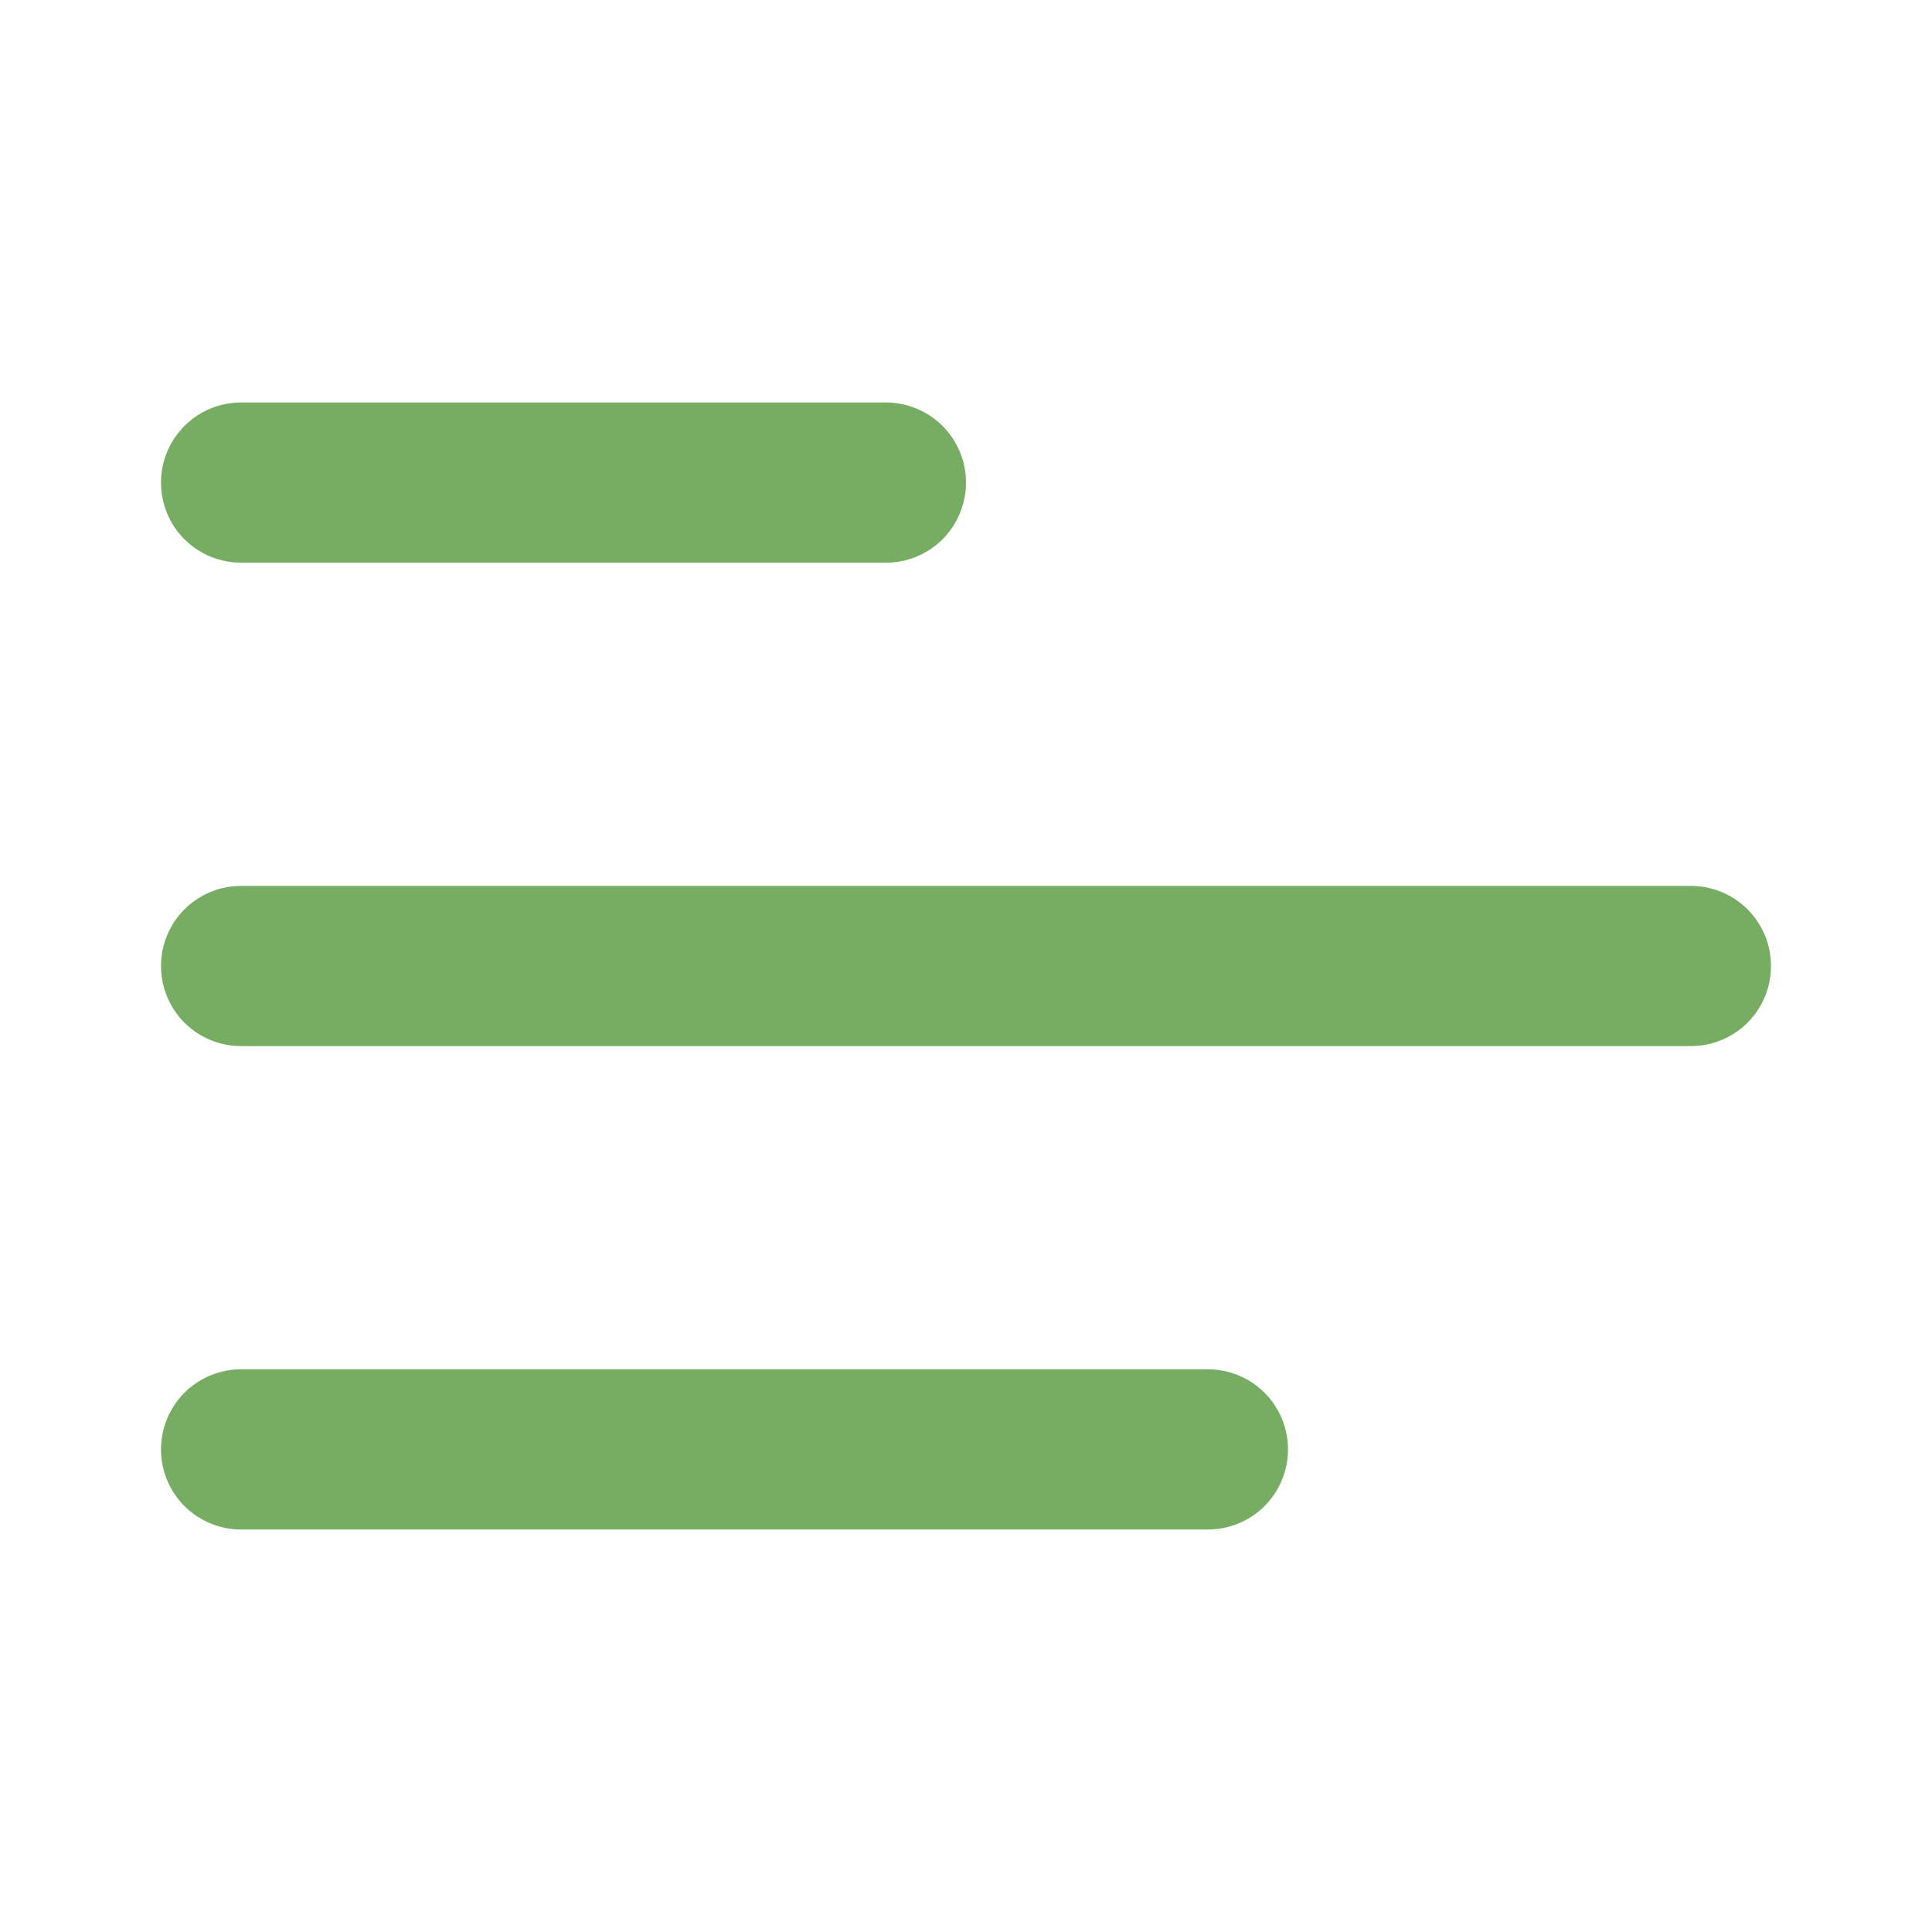
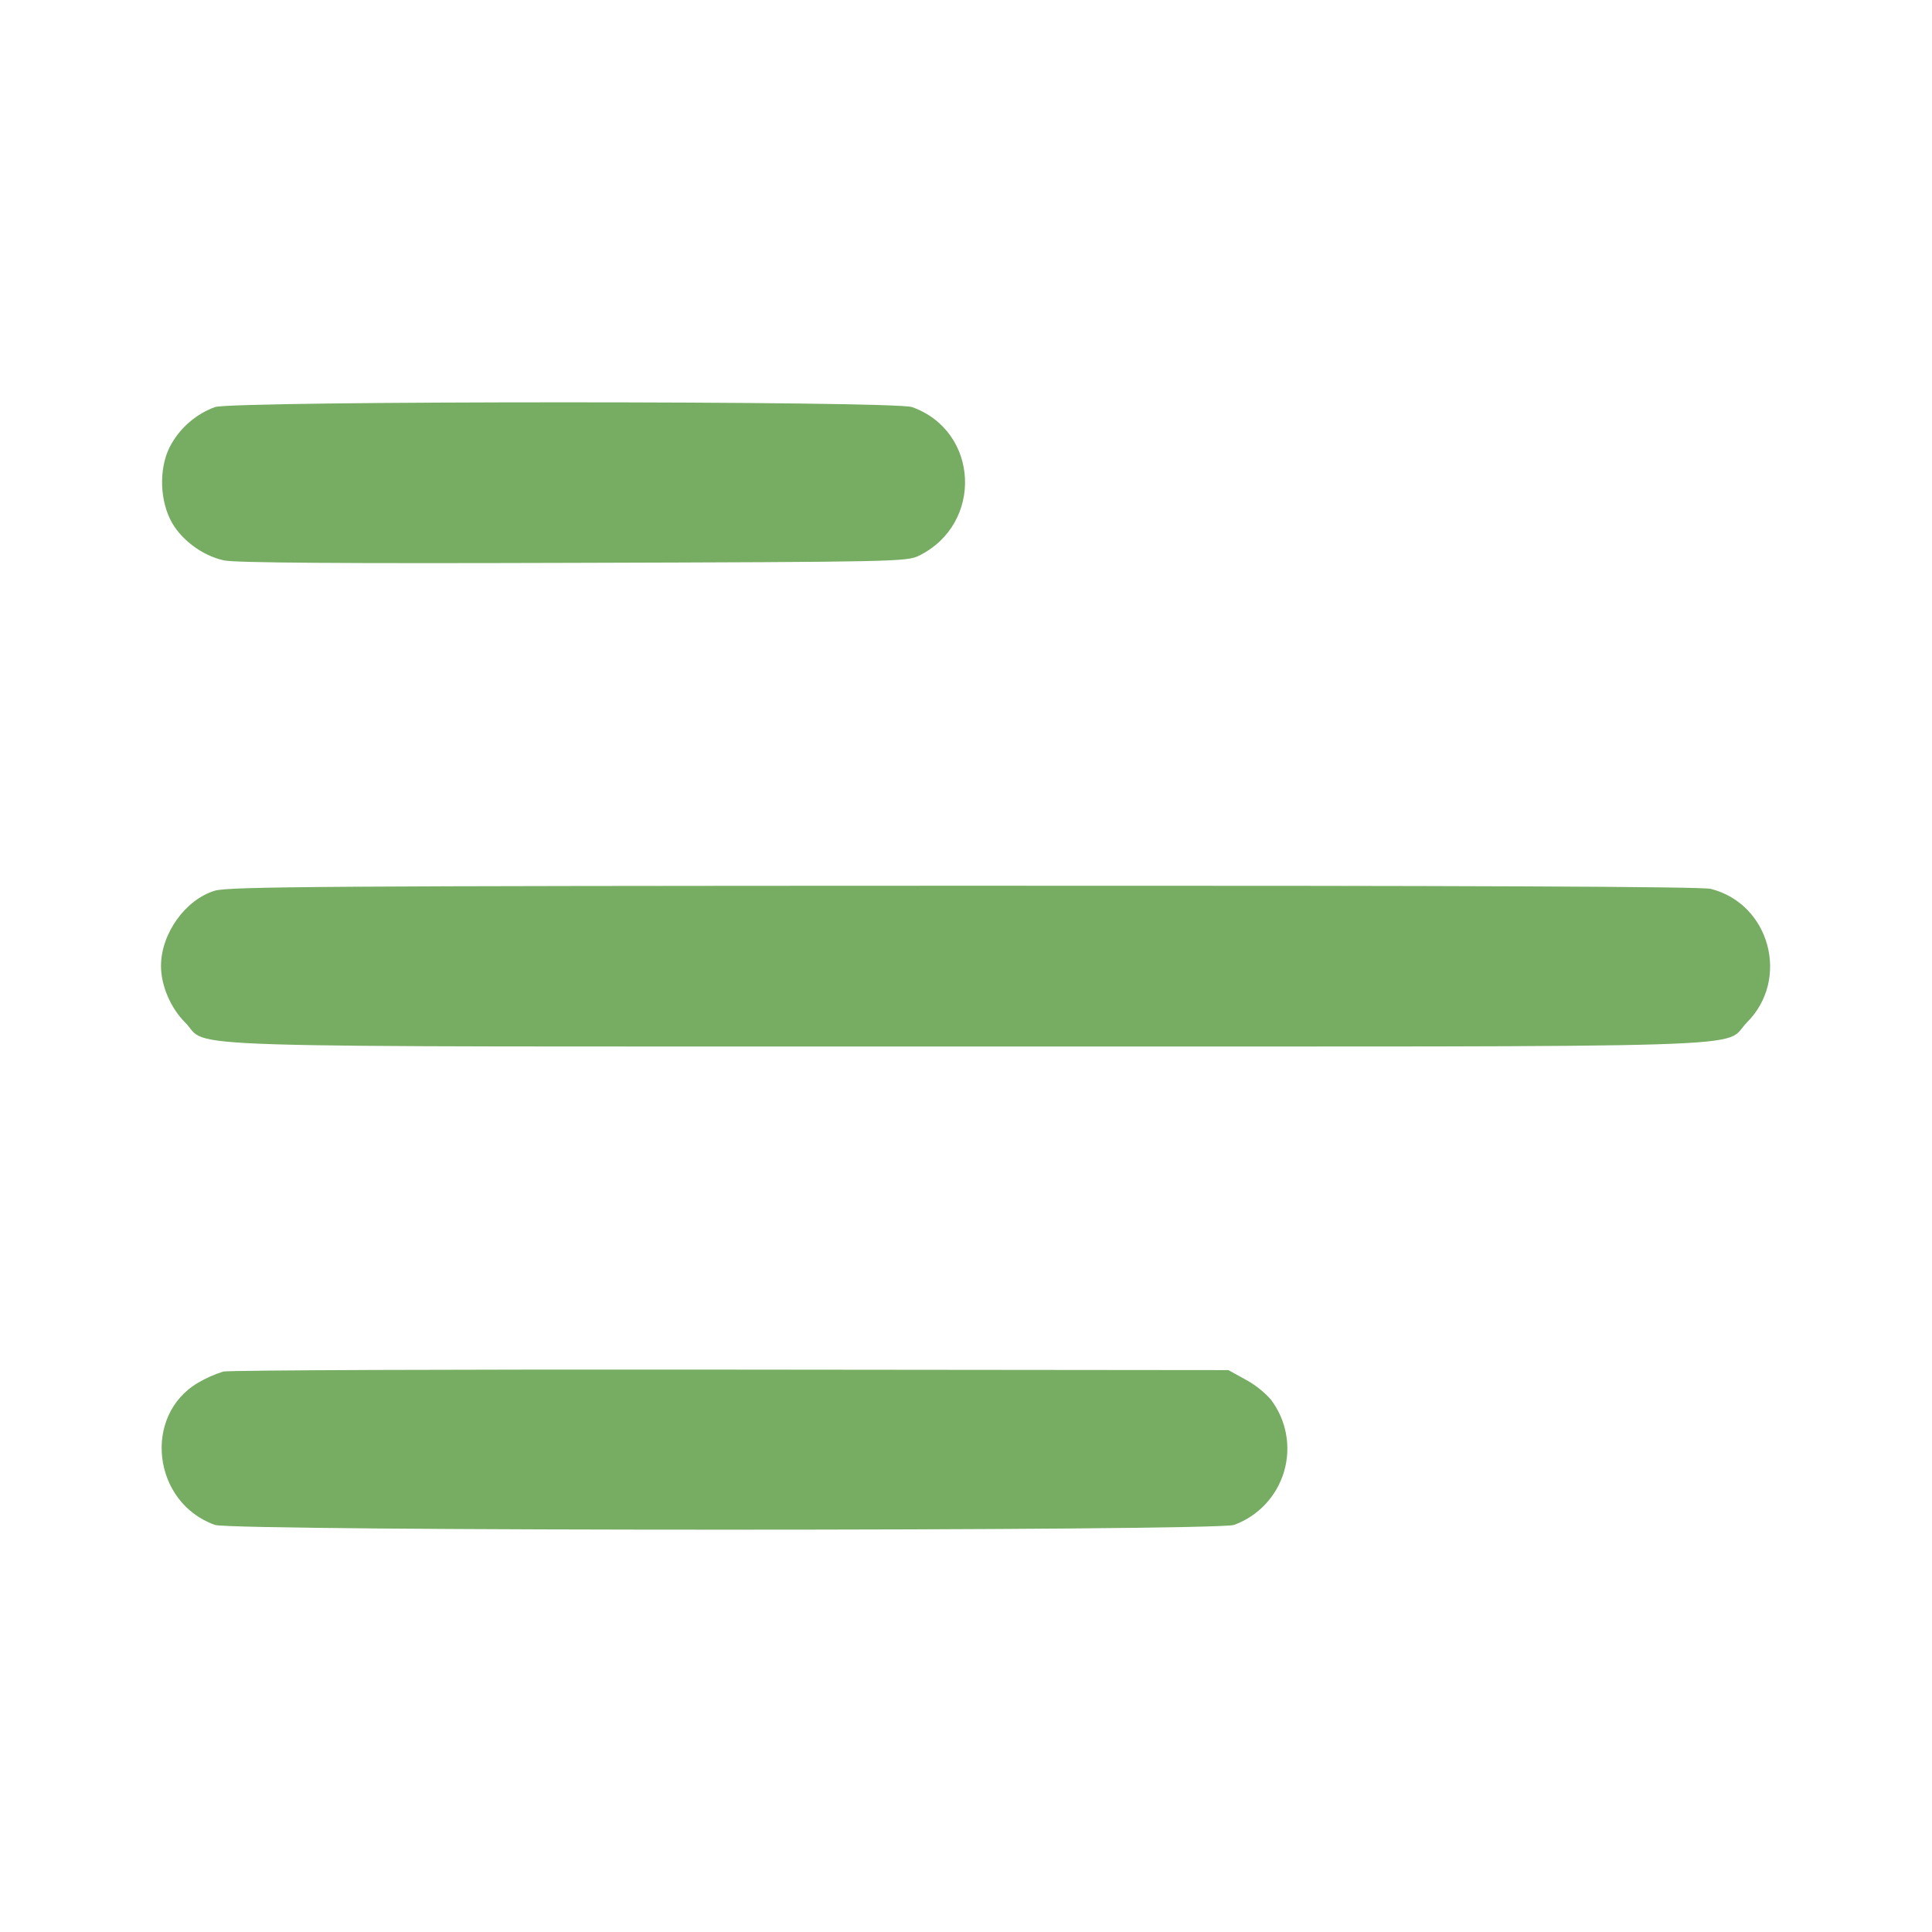
- <svg xmlns="http://www.w3.org/2000/svg" width="24" height="24" viewBox="0 0 24 24" fill="none">
-   <path d="M2 5.995C2 5.445 2.446 5 2.995 5H11.005C11.269 5 11.522 5.105 11.709 5.291C11.895 5.478 12 5.731 12 5.995C12 6.259 11.895 6.512 11.709 6.699C11.522 6.885 11.269 6.99 11.005 6.99H2.995C2.731 6.99 2.478 6.885 2.291 6.699C2.105 6.512 2 6.259 2 5.995ZM2 12C2 11.45 2.446 11.005 2.995 11.005H21.005C21.269 11.005 21.522 11.11 21.709 11.296C21.895 11.483 22 11.736 22 12C22 12.264 21.895 12.517 21.709 12.704C21.522 12.89 21.269 12.995 21.005 12.995H2.995C2.731 12.995 2.478 12.89 2.291 12.704C2.105 12.517 2 12.264 2 12ZM2.995 17.01C2.731 17.01 2.478 17.115 2.291 17.301C2.105 17.488 2 17.741 2 18.005C2 18.269 2.105 18.522 2.291 18.709C2.478 18.895 2.731 19 2.995 19H15.005C15.269 19 15.522 18.895 15.709 18.709C15.895 18.522 16 18.269 16 18.005C16 17.741 15.895 17.488 15.709 17.301C15.522 17.115 15.269 17.01 15.005 17.01H2.995Z" fill="#77AC63" />
+ <svg xmlns="http://www.w3.org/2000/svg" width="24" height="24" fill="none">
+   <path d="M2.67 5.057a1.038 1.038 0 0 0-.539.454c-.151.256-.157.655-.016.942.118.24.391.448.665.508.14.031 1.447.04 4.34.031 4.02-.012 4.145-.014 4.298-.09.801-.398.746-1.547-.088-1.845-.222-.079-8.438-.079-8.66 0m-.003 6.008C2.301 11.177 2 11.599 2 12c0 .242.119.521.299.701.326.326-.563.299 9.701.299 10.267 0 9.375.028 9.702-.3.537-.537.283-1.473-.45-1.658-.115-.029-2.992-.041-9.28-.039-7.937.002-9.137.01-9.305.062m.106 5.973a1.531 1.531 0 0 0-.311.138c-.694.407-.567 1.491.208 1.767.222.079 12.438.079 12.66 0a1.009 1.009 0 0 0 .455-1.56 1.178 1.178 0 0 0-.31-.244l-.215-.119-6.18-.006c-3.399-.004-6.237.007-6.307.024" fill="#77AC63" fill-rule="evenodd" />
</svg>
